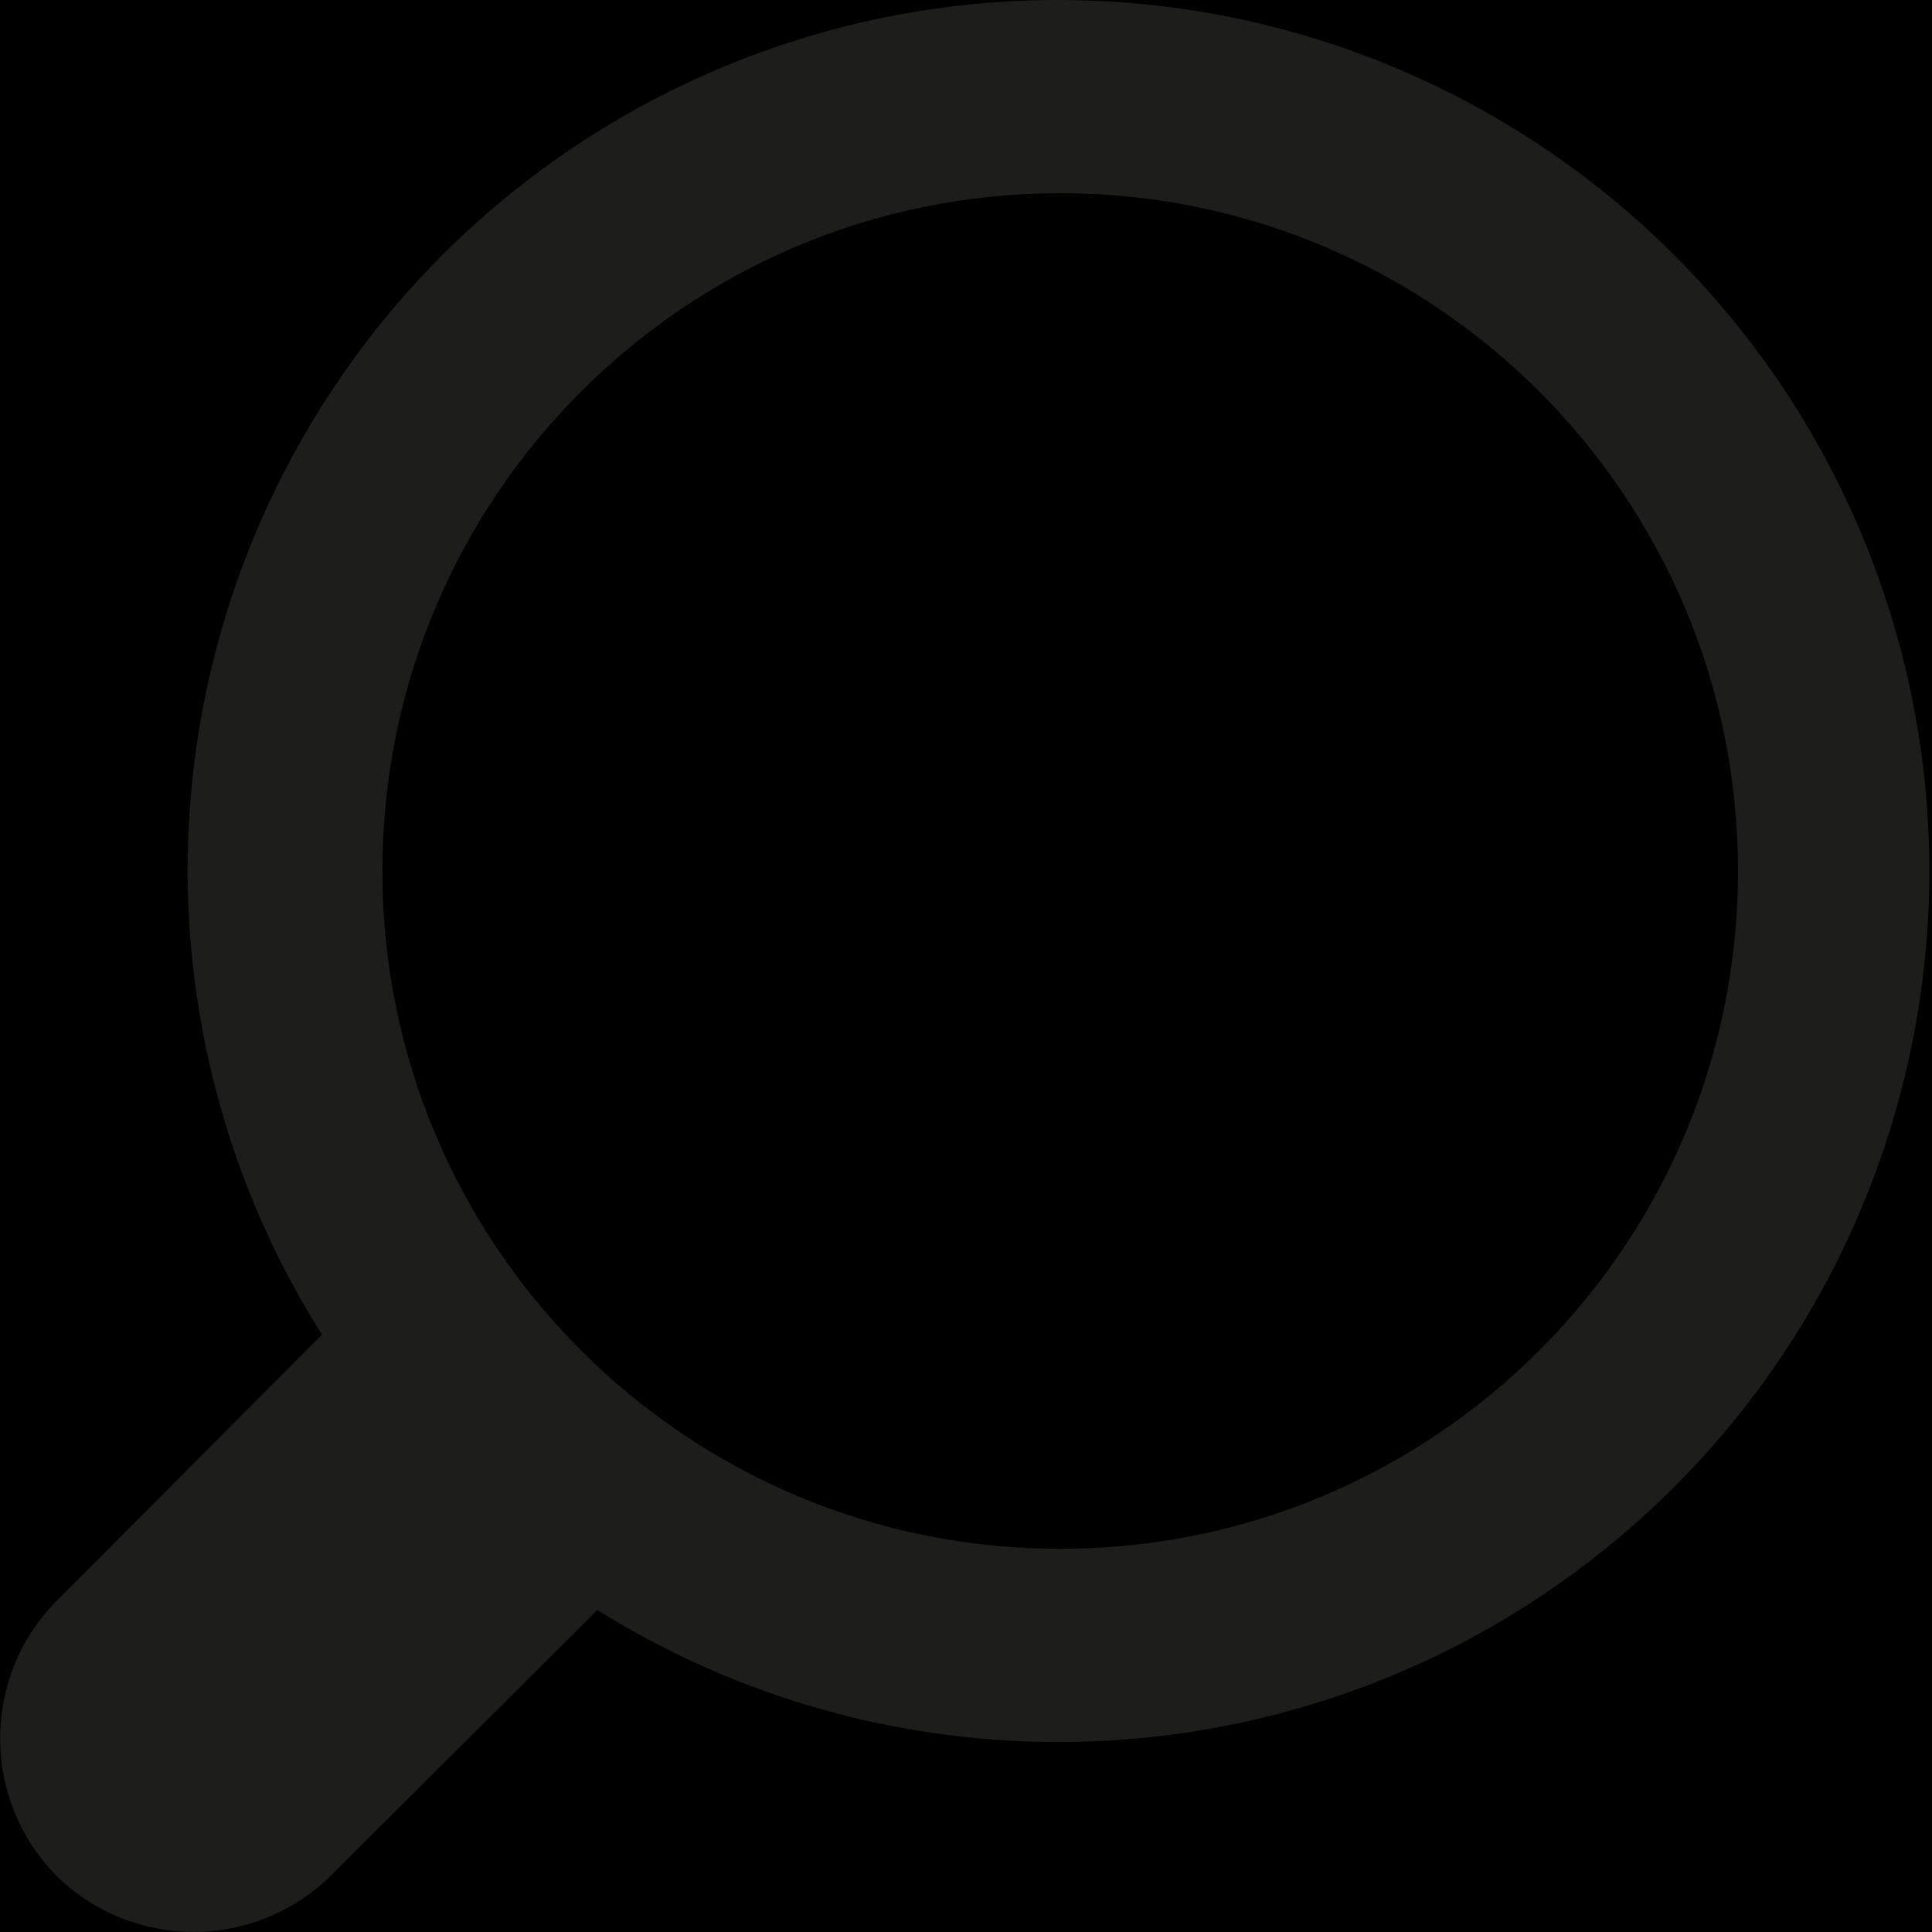
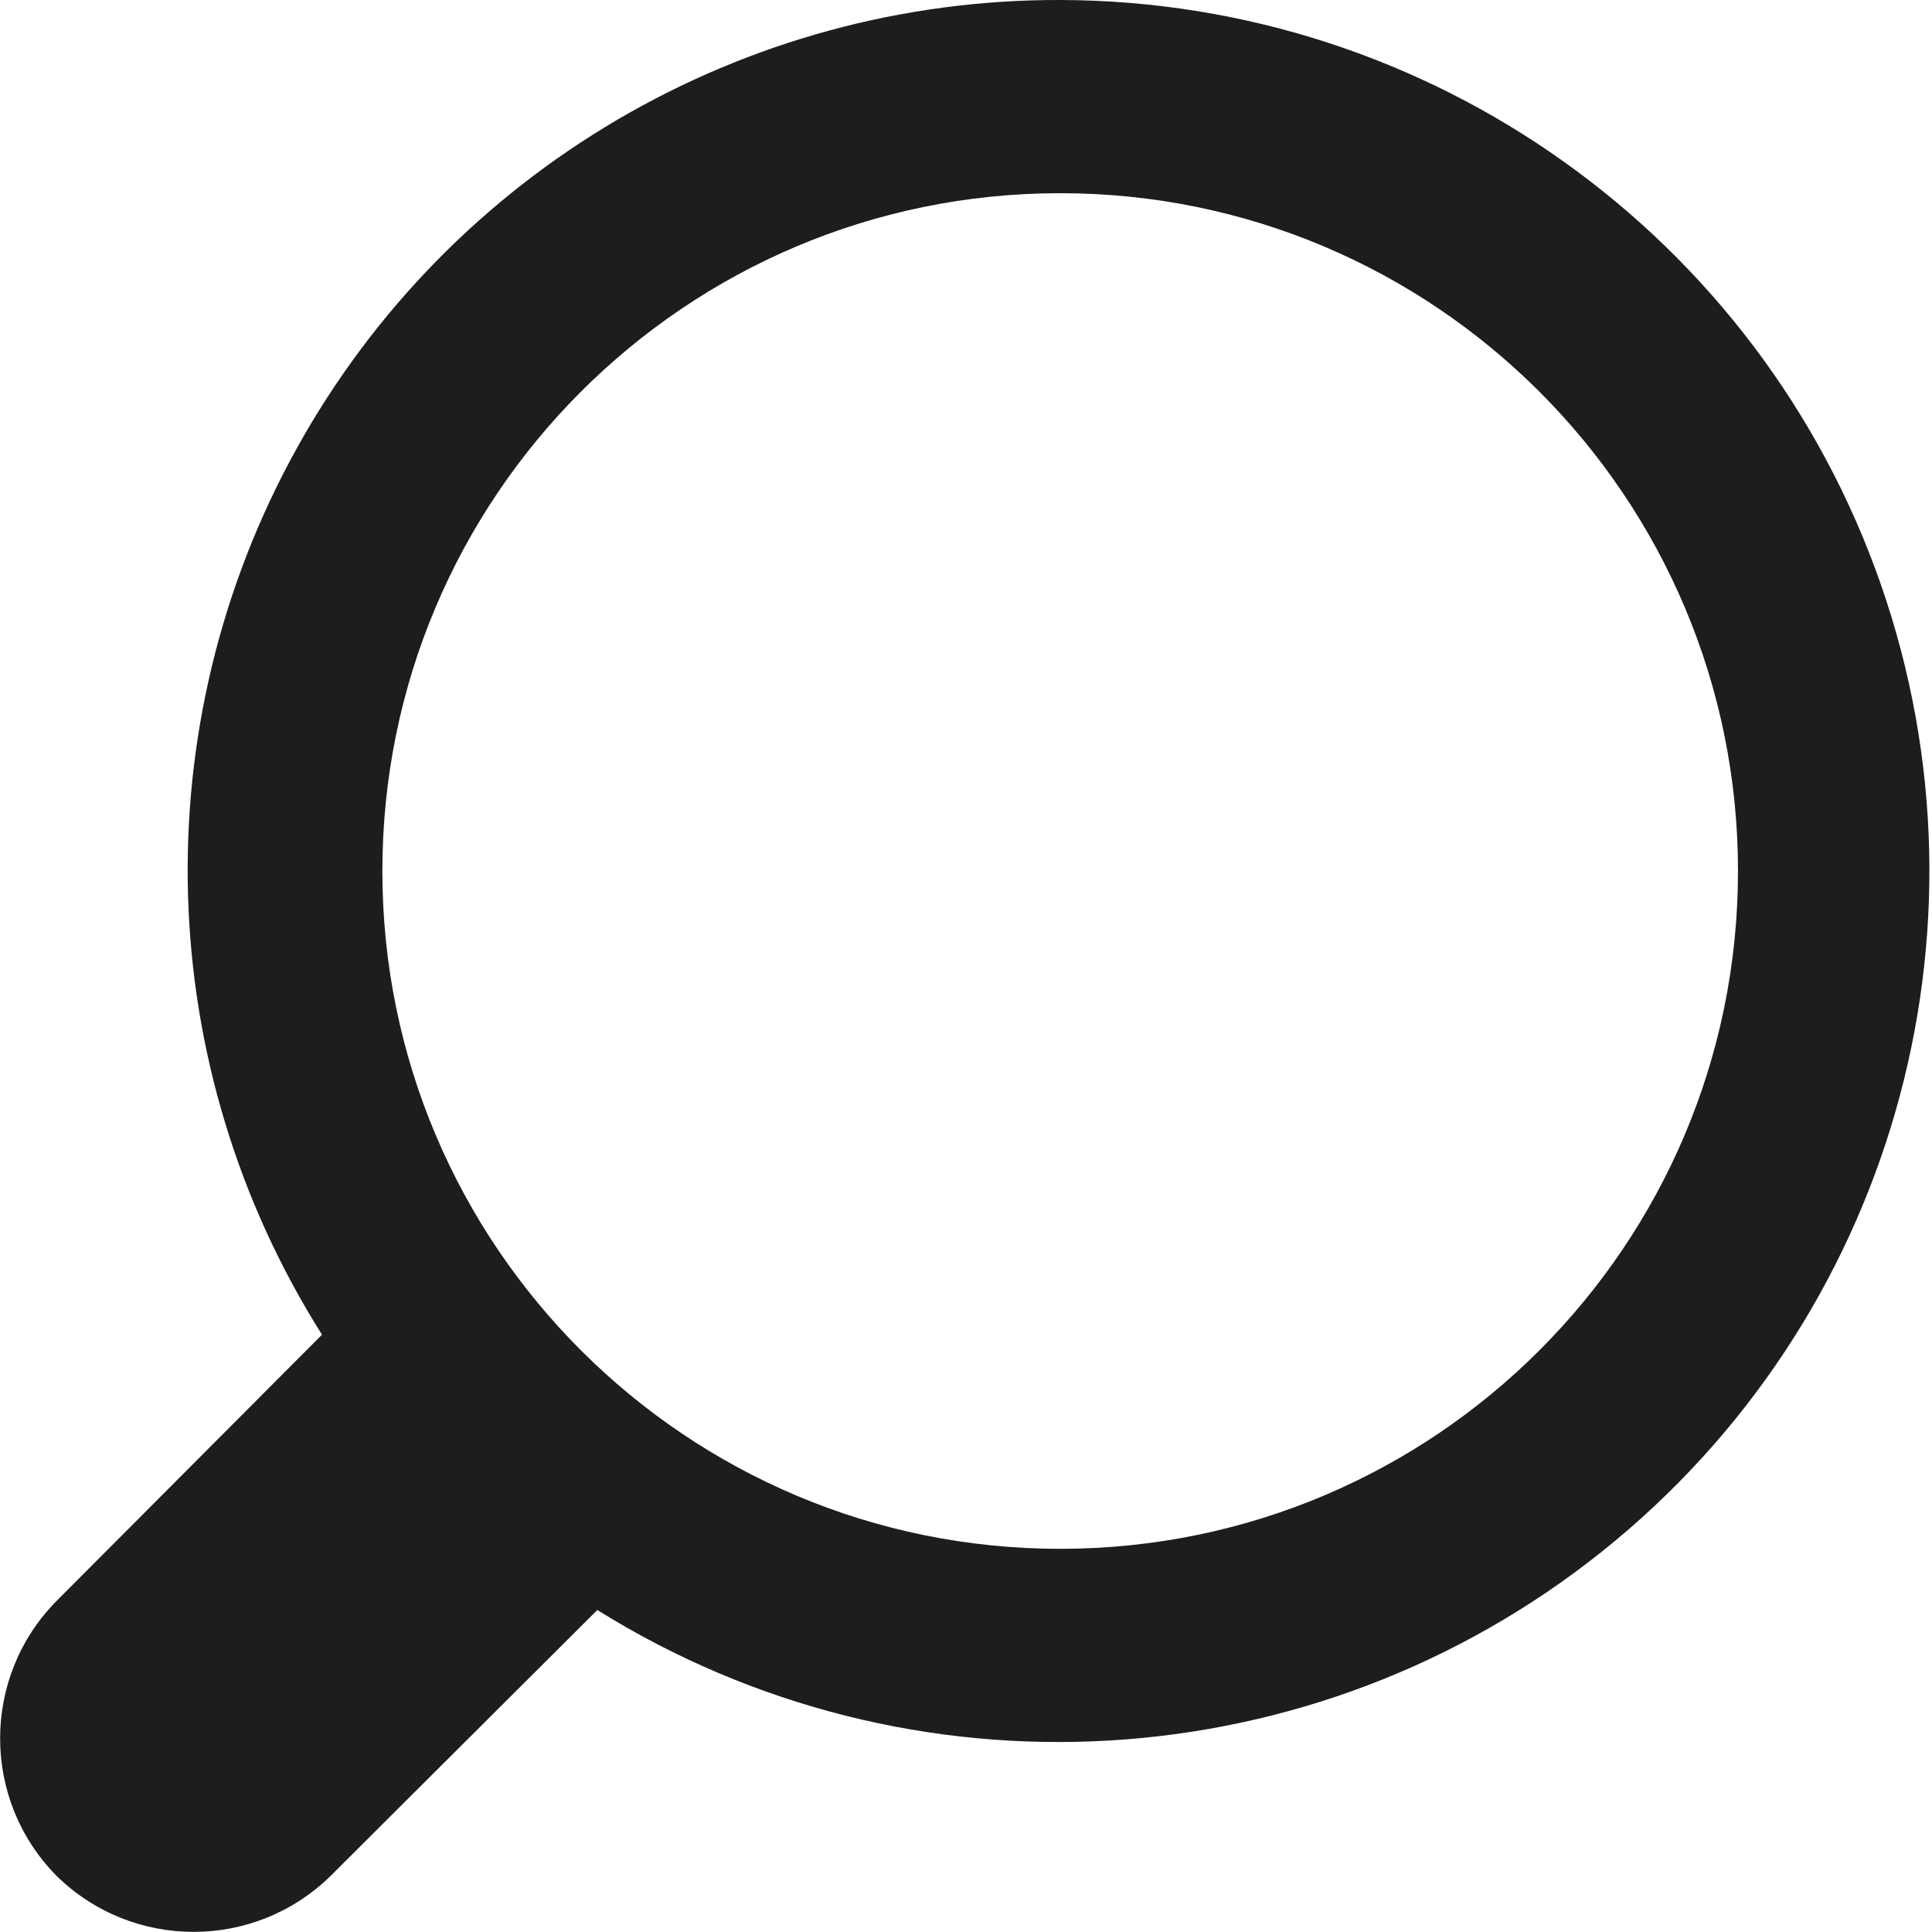
<svg xmlns="http://www.w3.org/2000/svg" viewBox="0 0 24 24">
  <defs>
-     <style>.transparent{opacity:0;}.cls-2{fill:#1d1d1b;}</style>
+     <style>.transparent{opacity:0;}.cls-22{fill:#1d1d1b;}</style>
  </defs>
  <g id="Calque_2" data-name="Calque 2">
    <g id="Calque_1-2" data-name="Calque 1">
-       <rect class="cls-1" width="24" height="24" />
-       <path id="PICTO_SEARCH-2" data-name="PICTO SEARCH-2" class="cls-2" d="M13.18,0A10.81,10.81,0,0,0,4,16.58L.7,19.89a2.43,2.43,0,0,0,0,3.41,2.43,2.43,0,0,0,3.41,0L7.42,20A10.82,10.82,0,1,0,13.18,0Zm0,19.24a8.42,8.42,0,1,1,8.41-8.42h0A8.42,8.42,0,0,1,13.18,19.24Z" />
+       <rect class="transparent" width="24" height="24" />
+       <path id="PICTO_SEARCH-2" data-name="PICTO SEARCH-2" class="cls-22" d="M13.18,0A10.81,10.81,0,0,0,4,16.58L.7,19.89a2.43,2.43,0,0,0,0,3.41,2.43,2.43,0,0,0,3.41,0L7.42,20A10.82,10.82,0,1,0,13.18,0Zm0,19.24a8.42,8.42,0,1,1,8.41-8.42h0A8.42,8.42,0,0,1,13.18,19.24Z" />
    </g>
  </g>
</svg>
